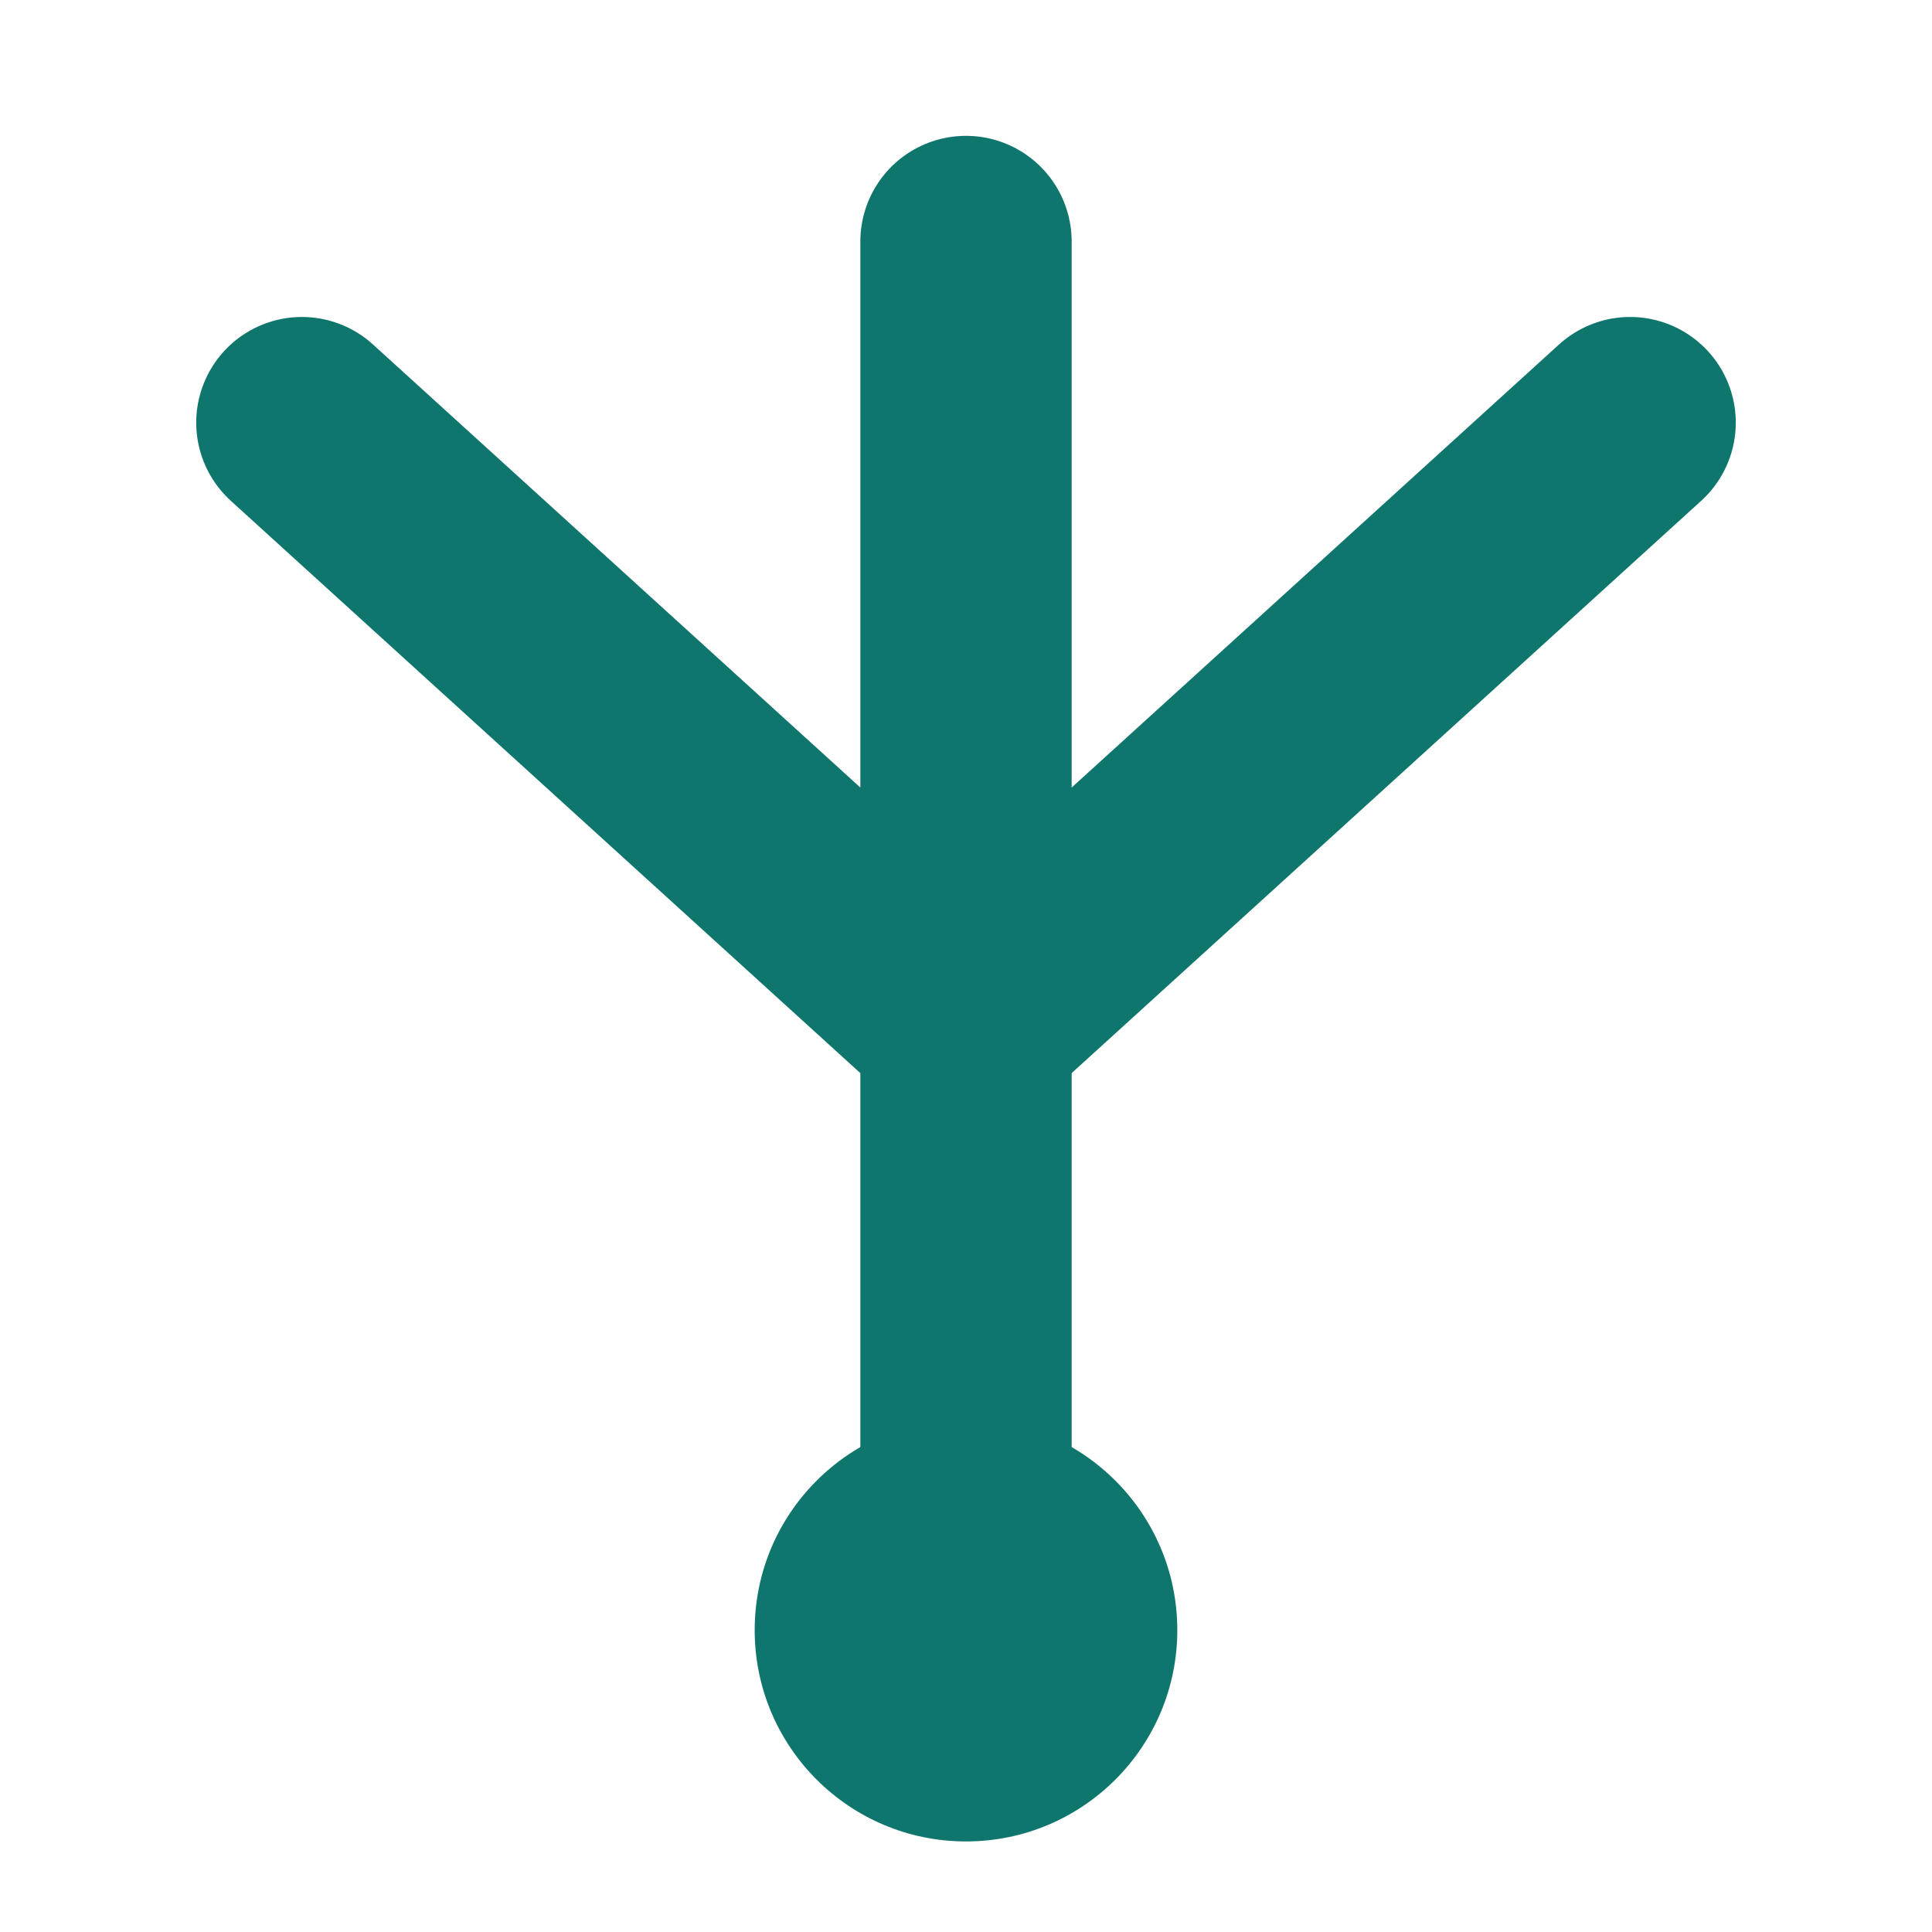
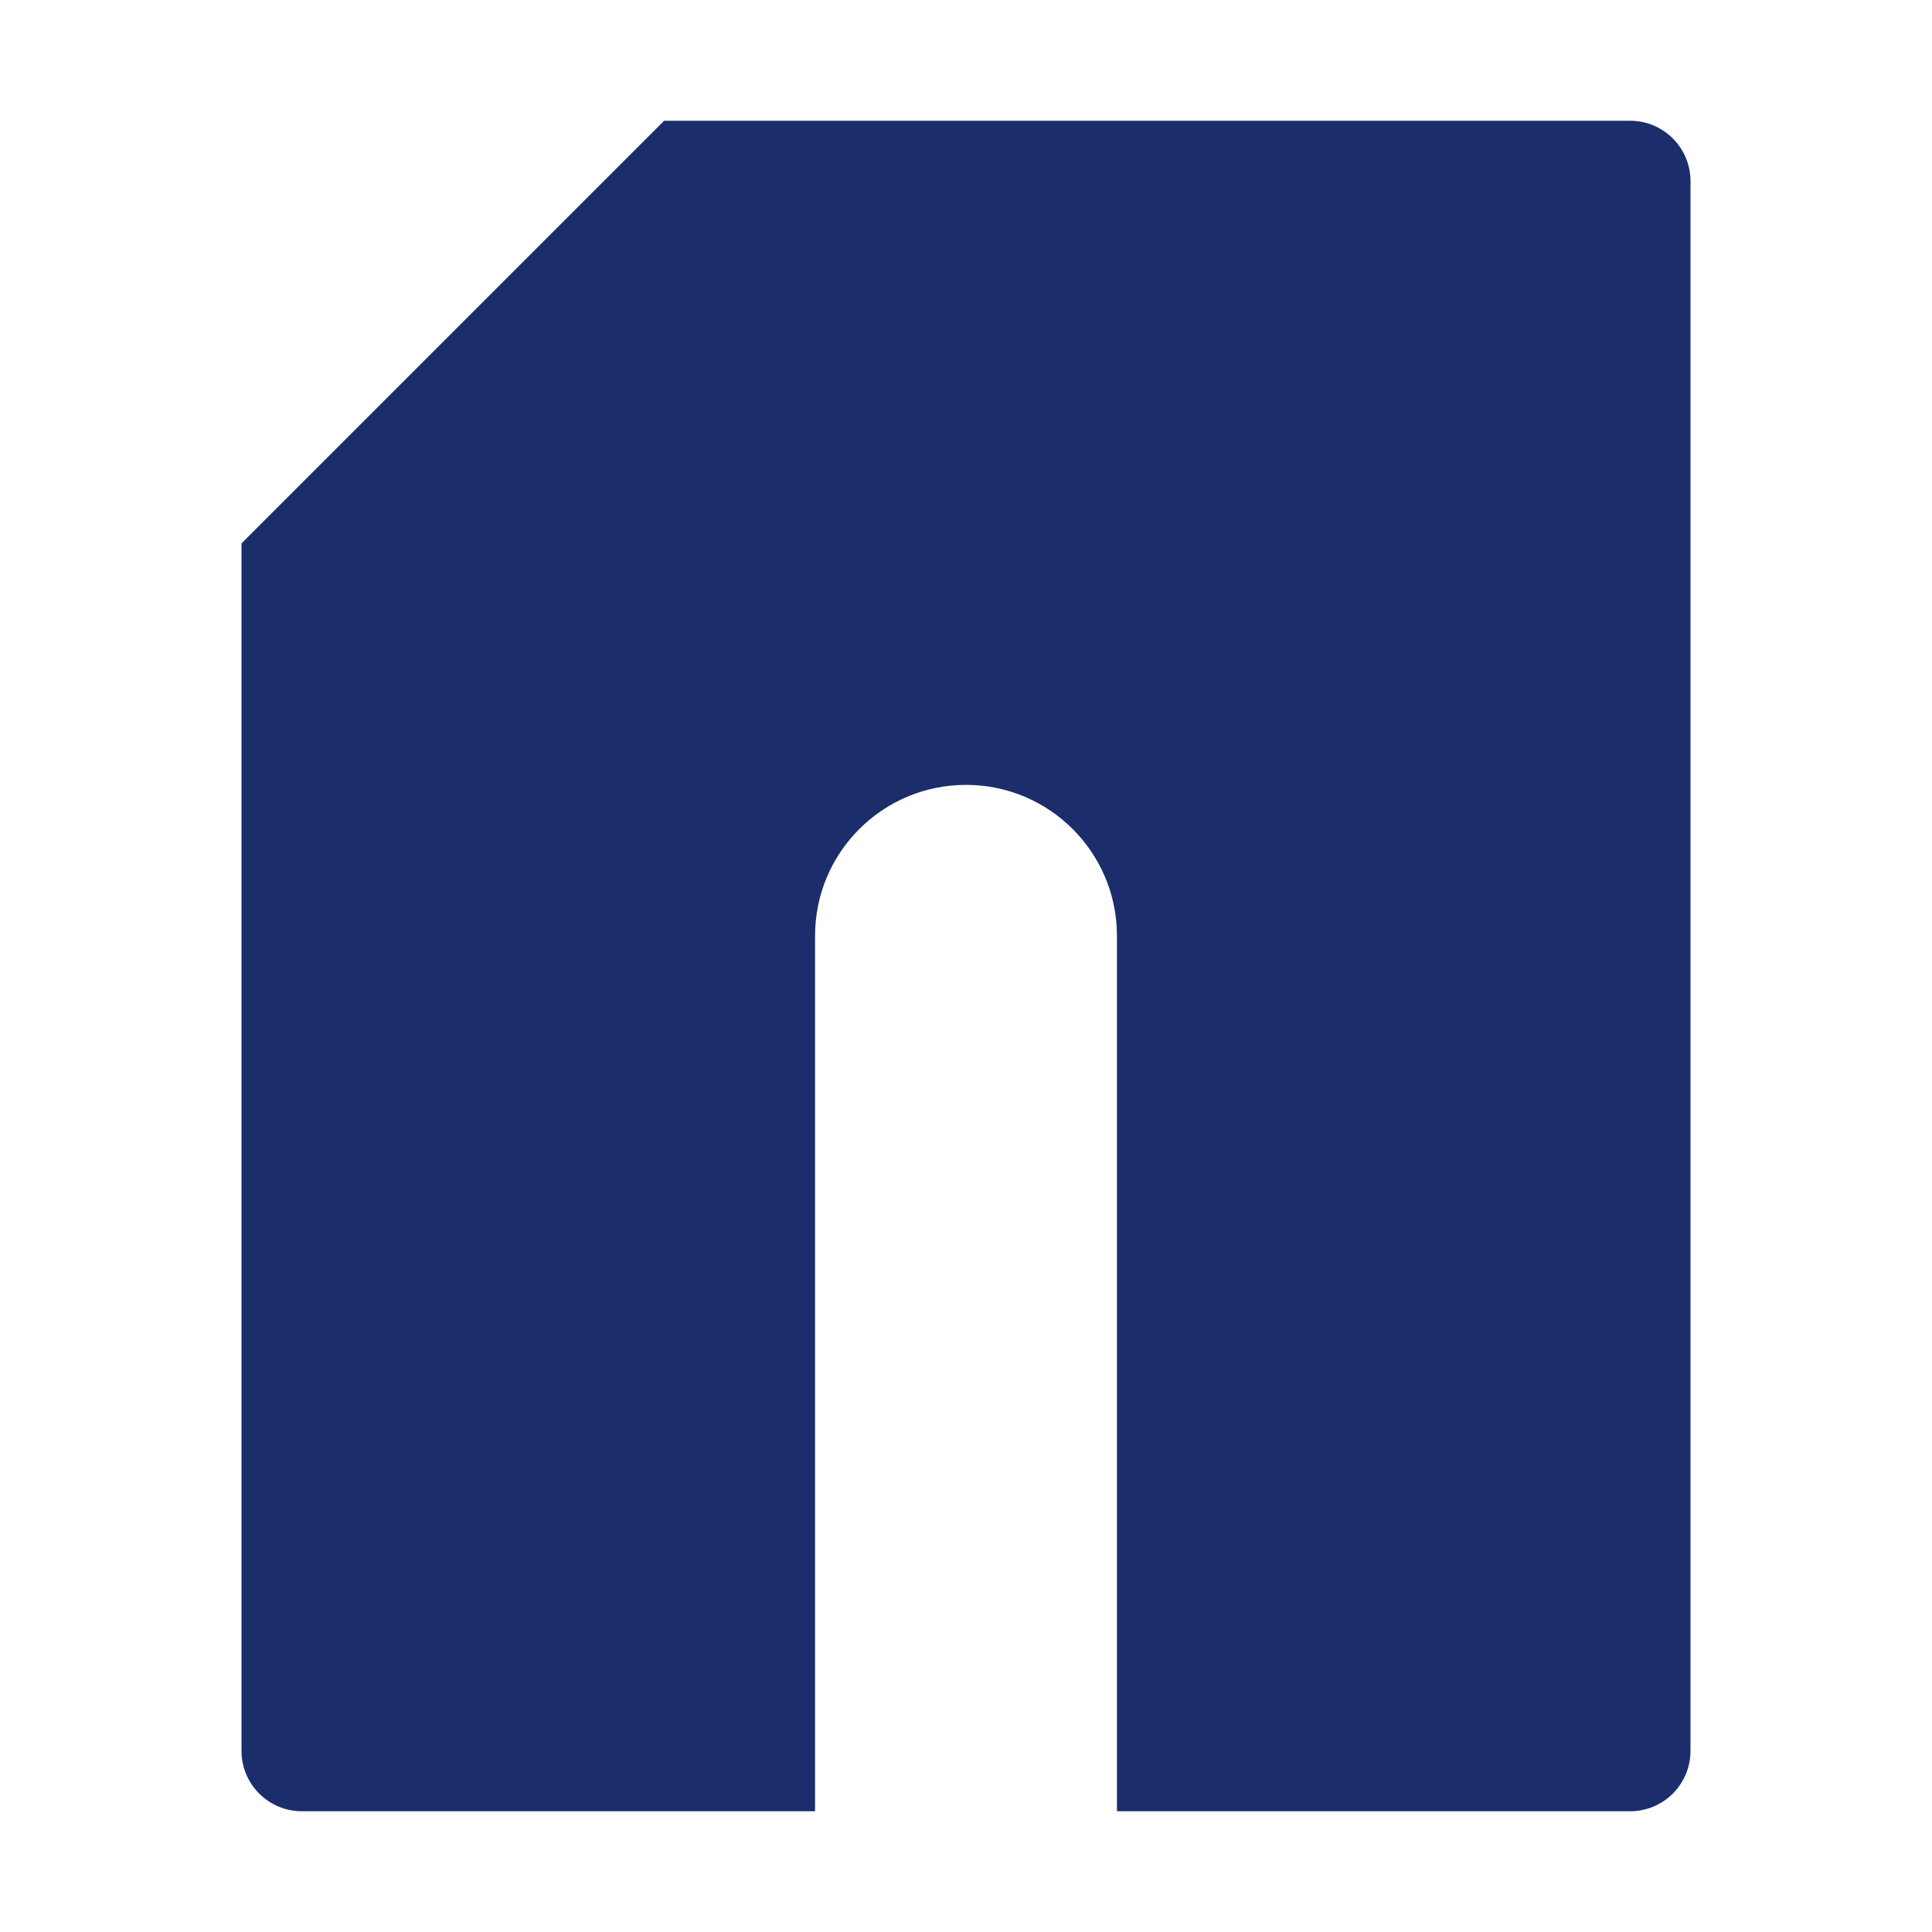
- <svg xmlns="http://www.w3.org/2000/svg" viewBox="0 0 32 32" width="32" height="32" fill="none">
-   <line x1="5" y1="7" x2="16" y2="17" stroke="#0F766E" stroke-width="3.5" stroke-linecap="round" />
-   <line x1="16" y1="4" x2="16" y2="17" stroke="#0F766E" stroke-width="3.5" stroke-linecap="round" />
-   <line x1="27" y1="7" x2="16" y2="17" stroke="#0F766E" stroke-width="3.5" stroke-linecap="round" />
-   <line x1="16" y1="17" x2="16" y2="24" stroke="#0F766E" stroke-width="3.5" stroke-linecap="round" />
-   <circle cx="16" cy="27" r="3.5" fill="#0F766E" />
+ <svg xmlns="http://www.w3.org/2000/svg" viewBox="0 0 32 32">
+   <path d="M11 2 H27 A1 1 0 0 1 28 3 V29 A1 1 0 0 1 27 30 H5 A1 1 0 0 1 4 29 V9 Z M13.5 30 V15.5 A2.5 2.5 0 0 1 16 13 A2.5 2.5 0 0 1 18.5 15.5 V30 Z" fill="#1B2E6B" fill-rule="evenodd" />
</svg>
